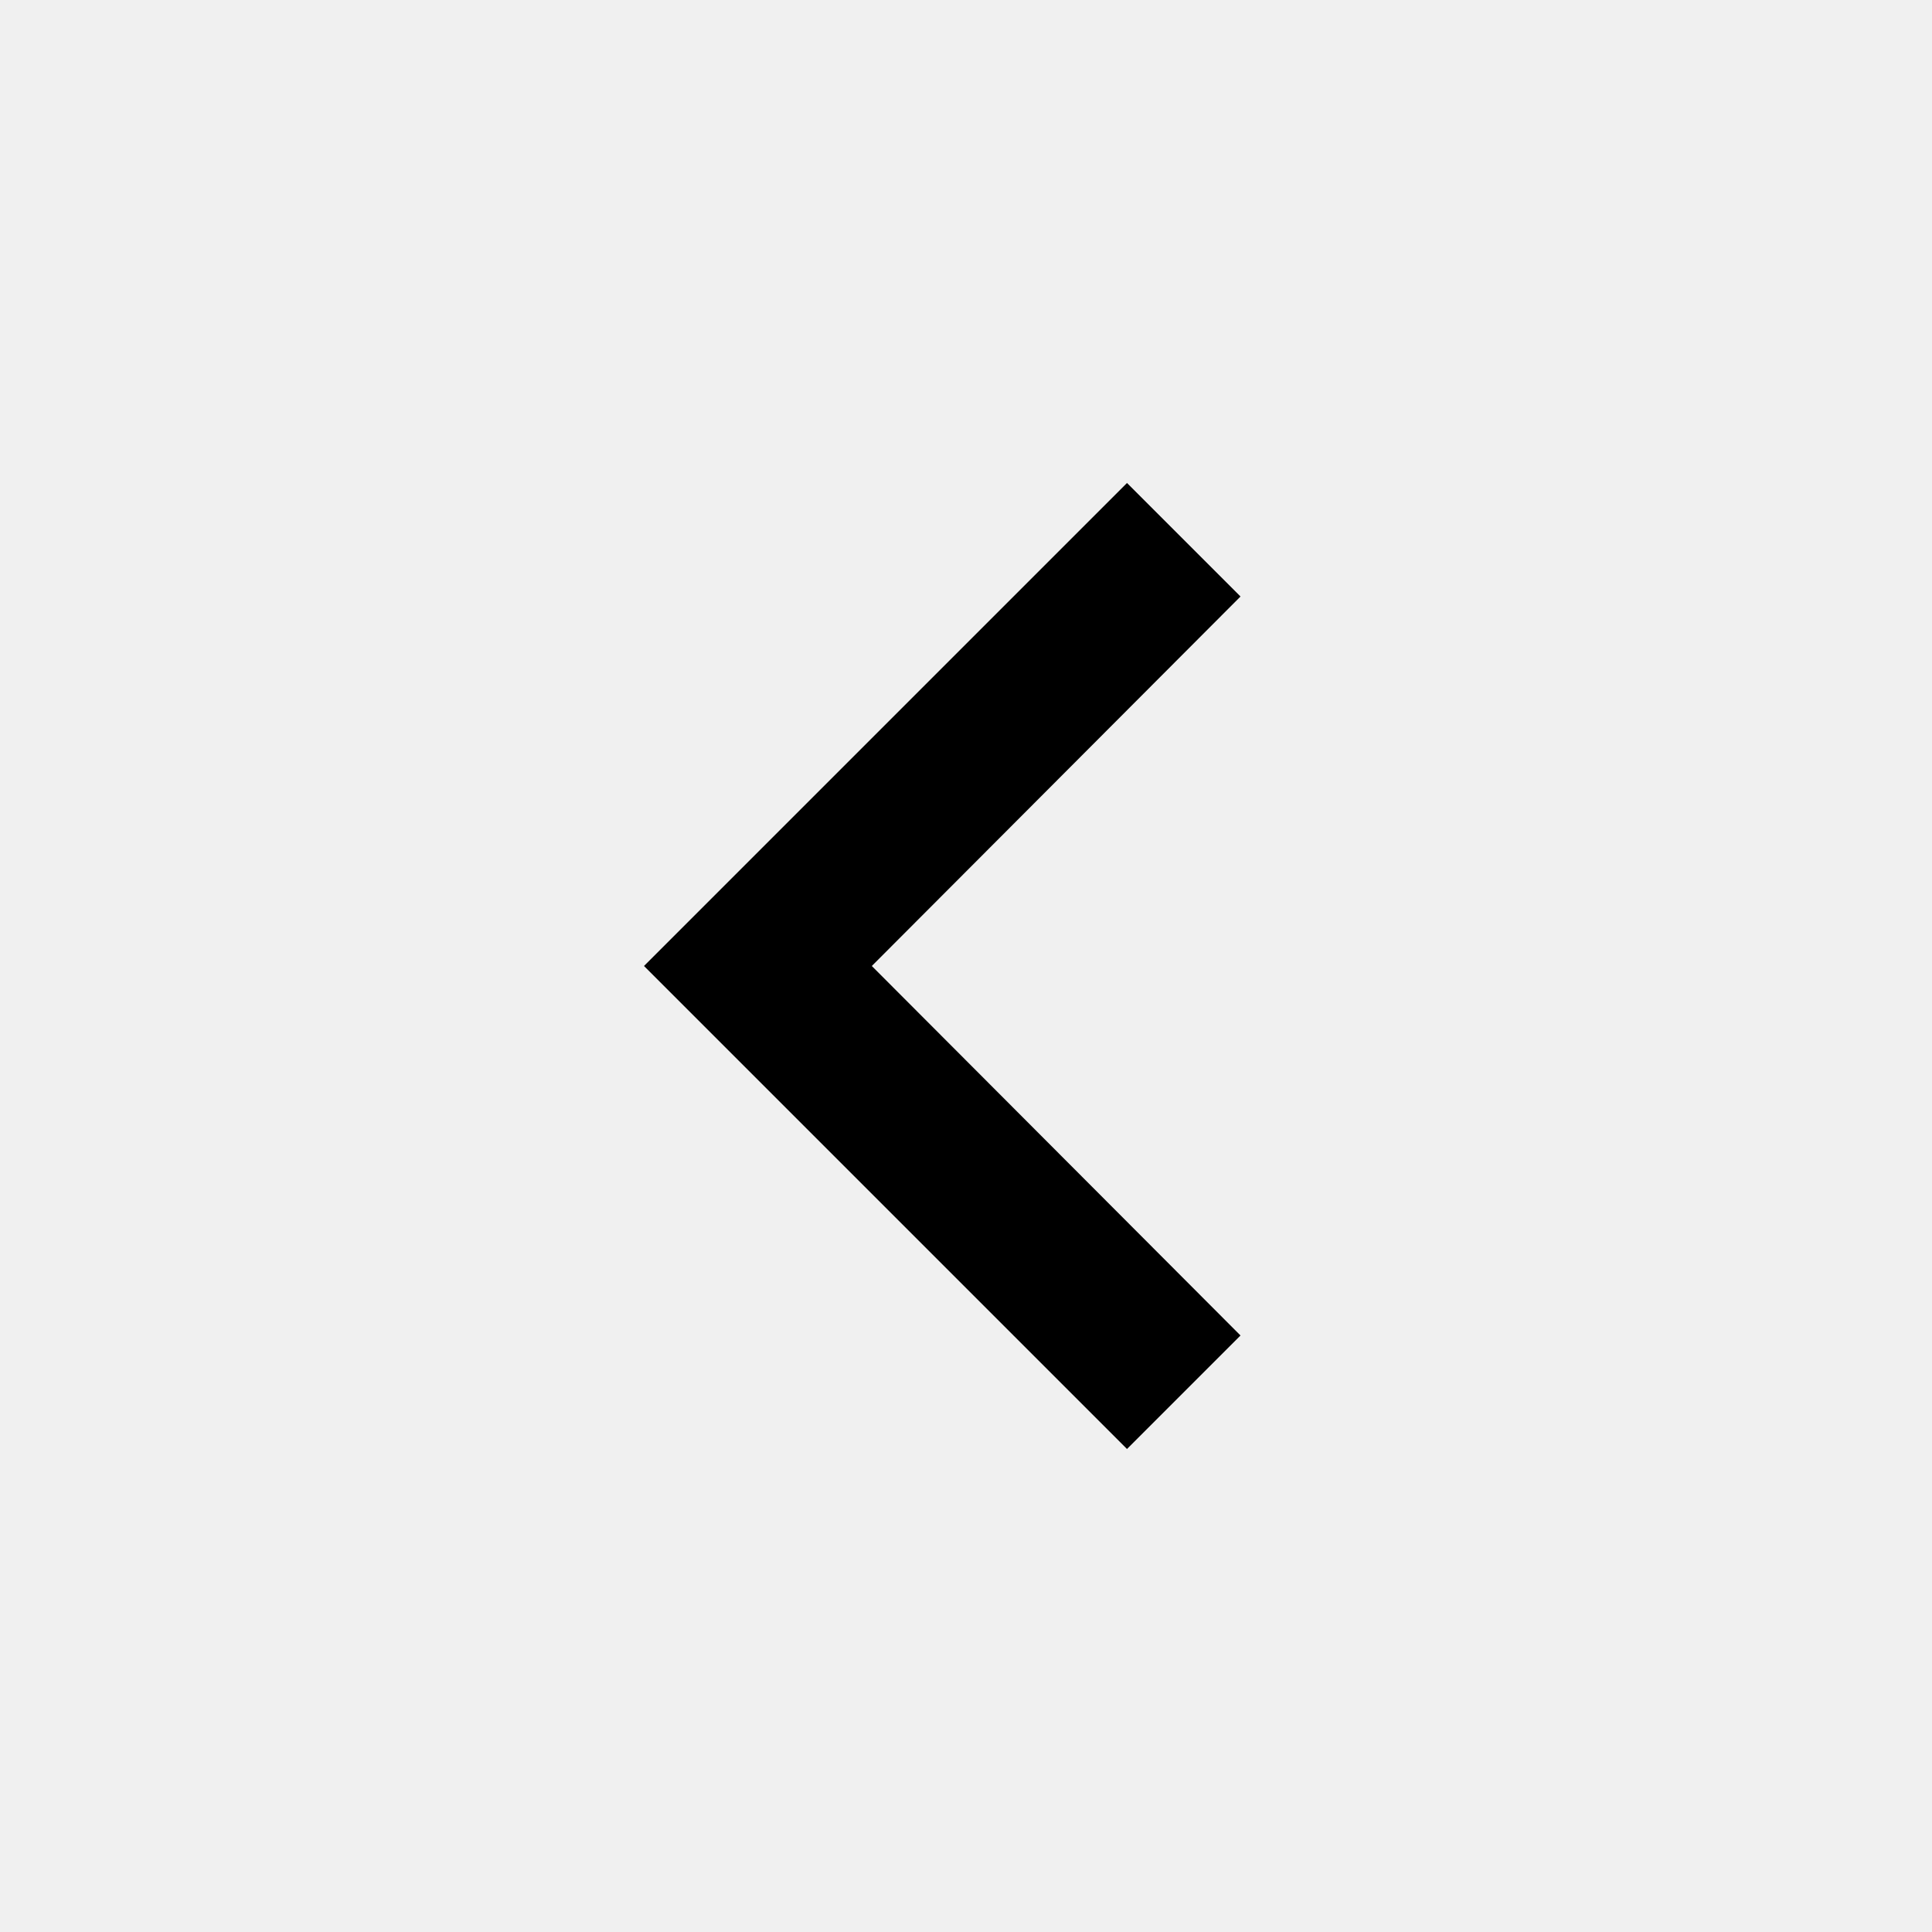
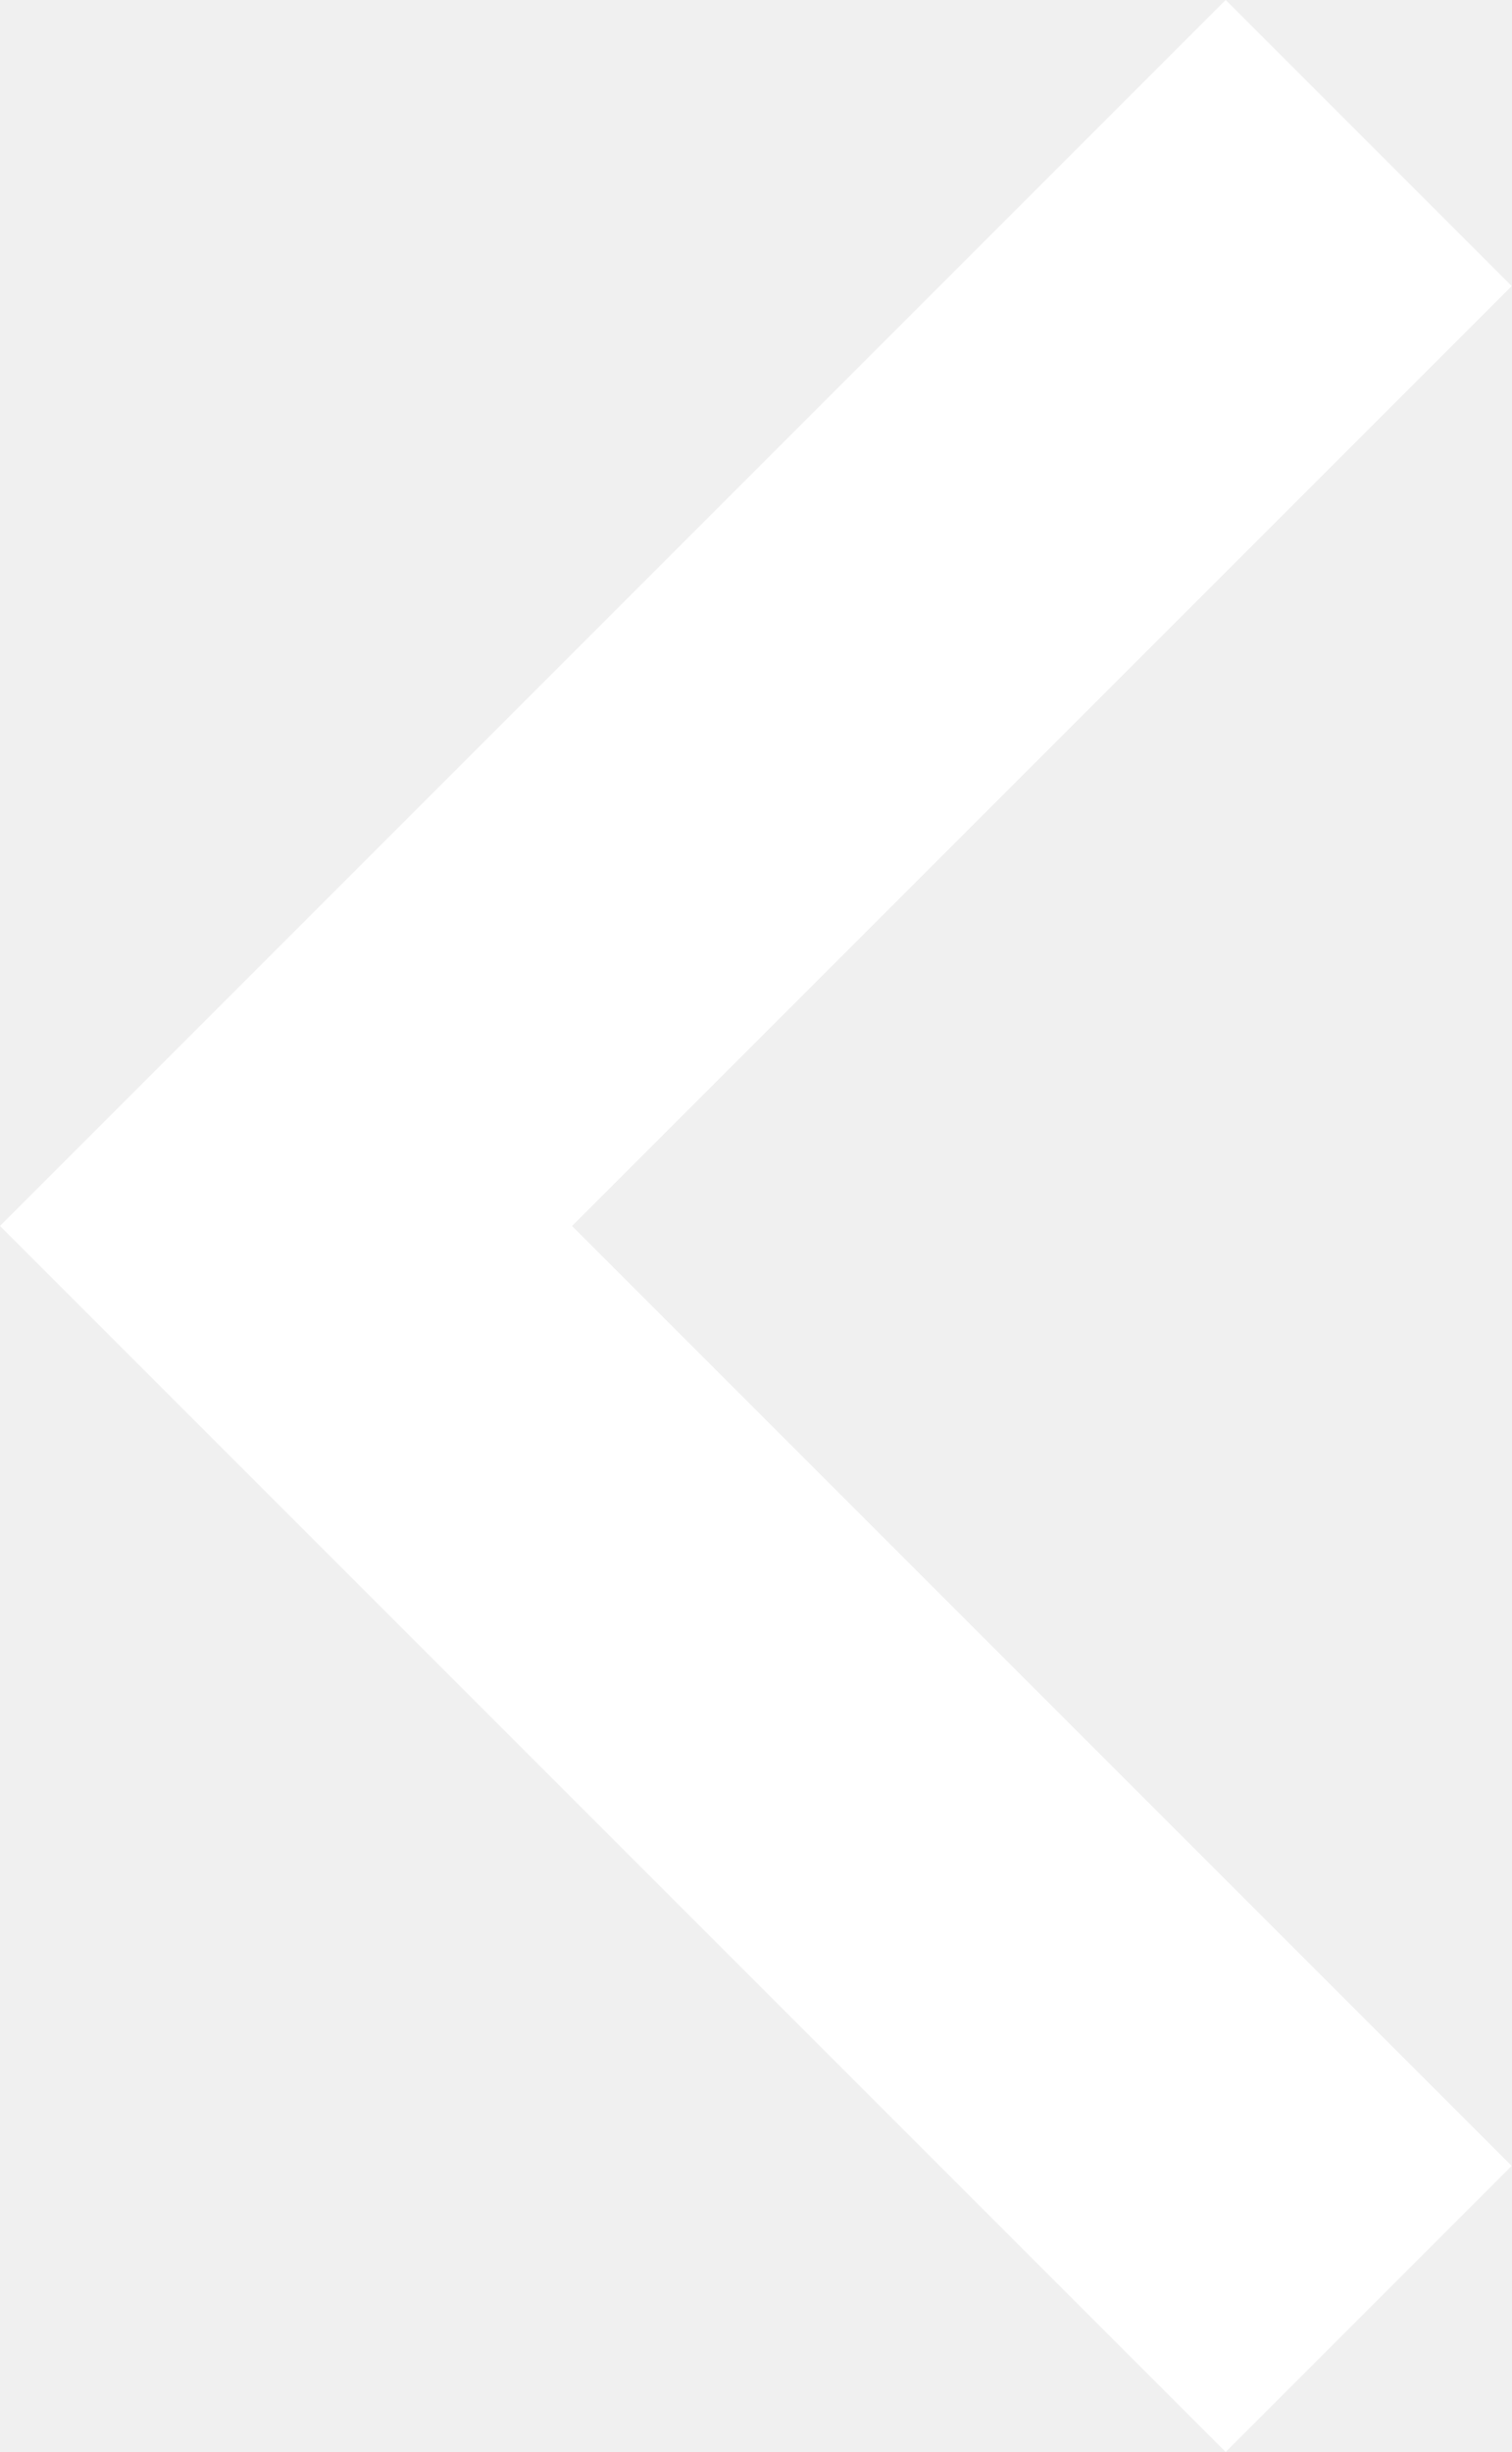
- <svg xmlns="http://www.w3.org/2000/svg" width="24" height="24" viewBox="0 0 24 24">
-   <path fill="none" d="M0 0h24v24H0V0z" />
-   <path d="M15.41 7.41L14 6l-6 6 6 6 1.41-1.41L10.83 12l4.58-4.59z" />
+ <svg xmlns="http://www.w3.org/2000/svg" version="1.1" id="Layer_1" x="0px" y="0px" viewBox="0 0 7.4 12" style="enable-background:new 0 0 7.4 12;" xml:space="preserve">
+   <style type="text/css">
+ 	.st0{fill:none;}
+ 	.st1{fill:#FFFFFF;}
+ </style>
+   <path class="st0" d="M-8-6h24v24H-8V-6z" />
+   <path class="st1" d="M7.4,1.4L6,0L0,6l6,6l1.4-1.4L2.8,6L7.4,1.4z" />
</svg>
